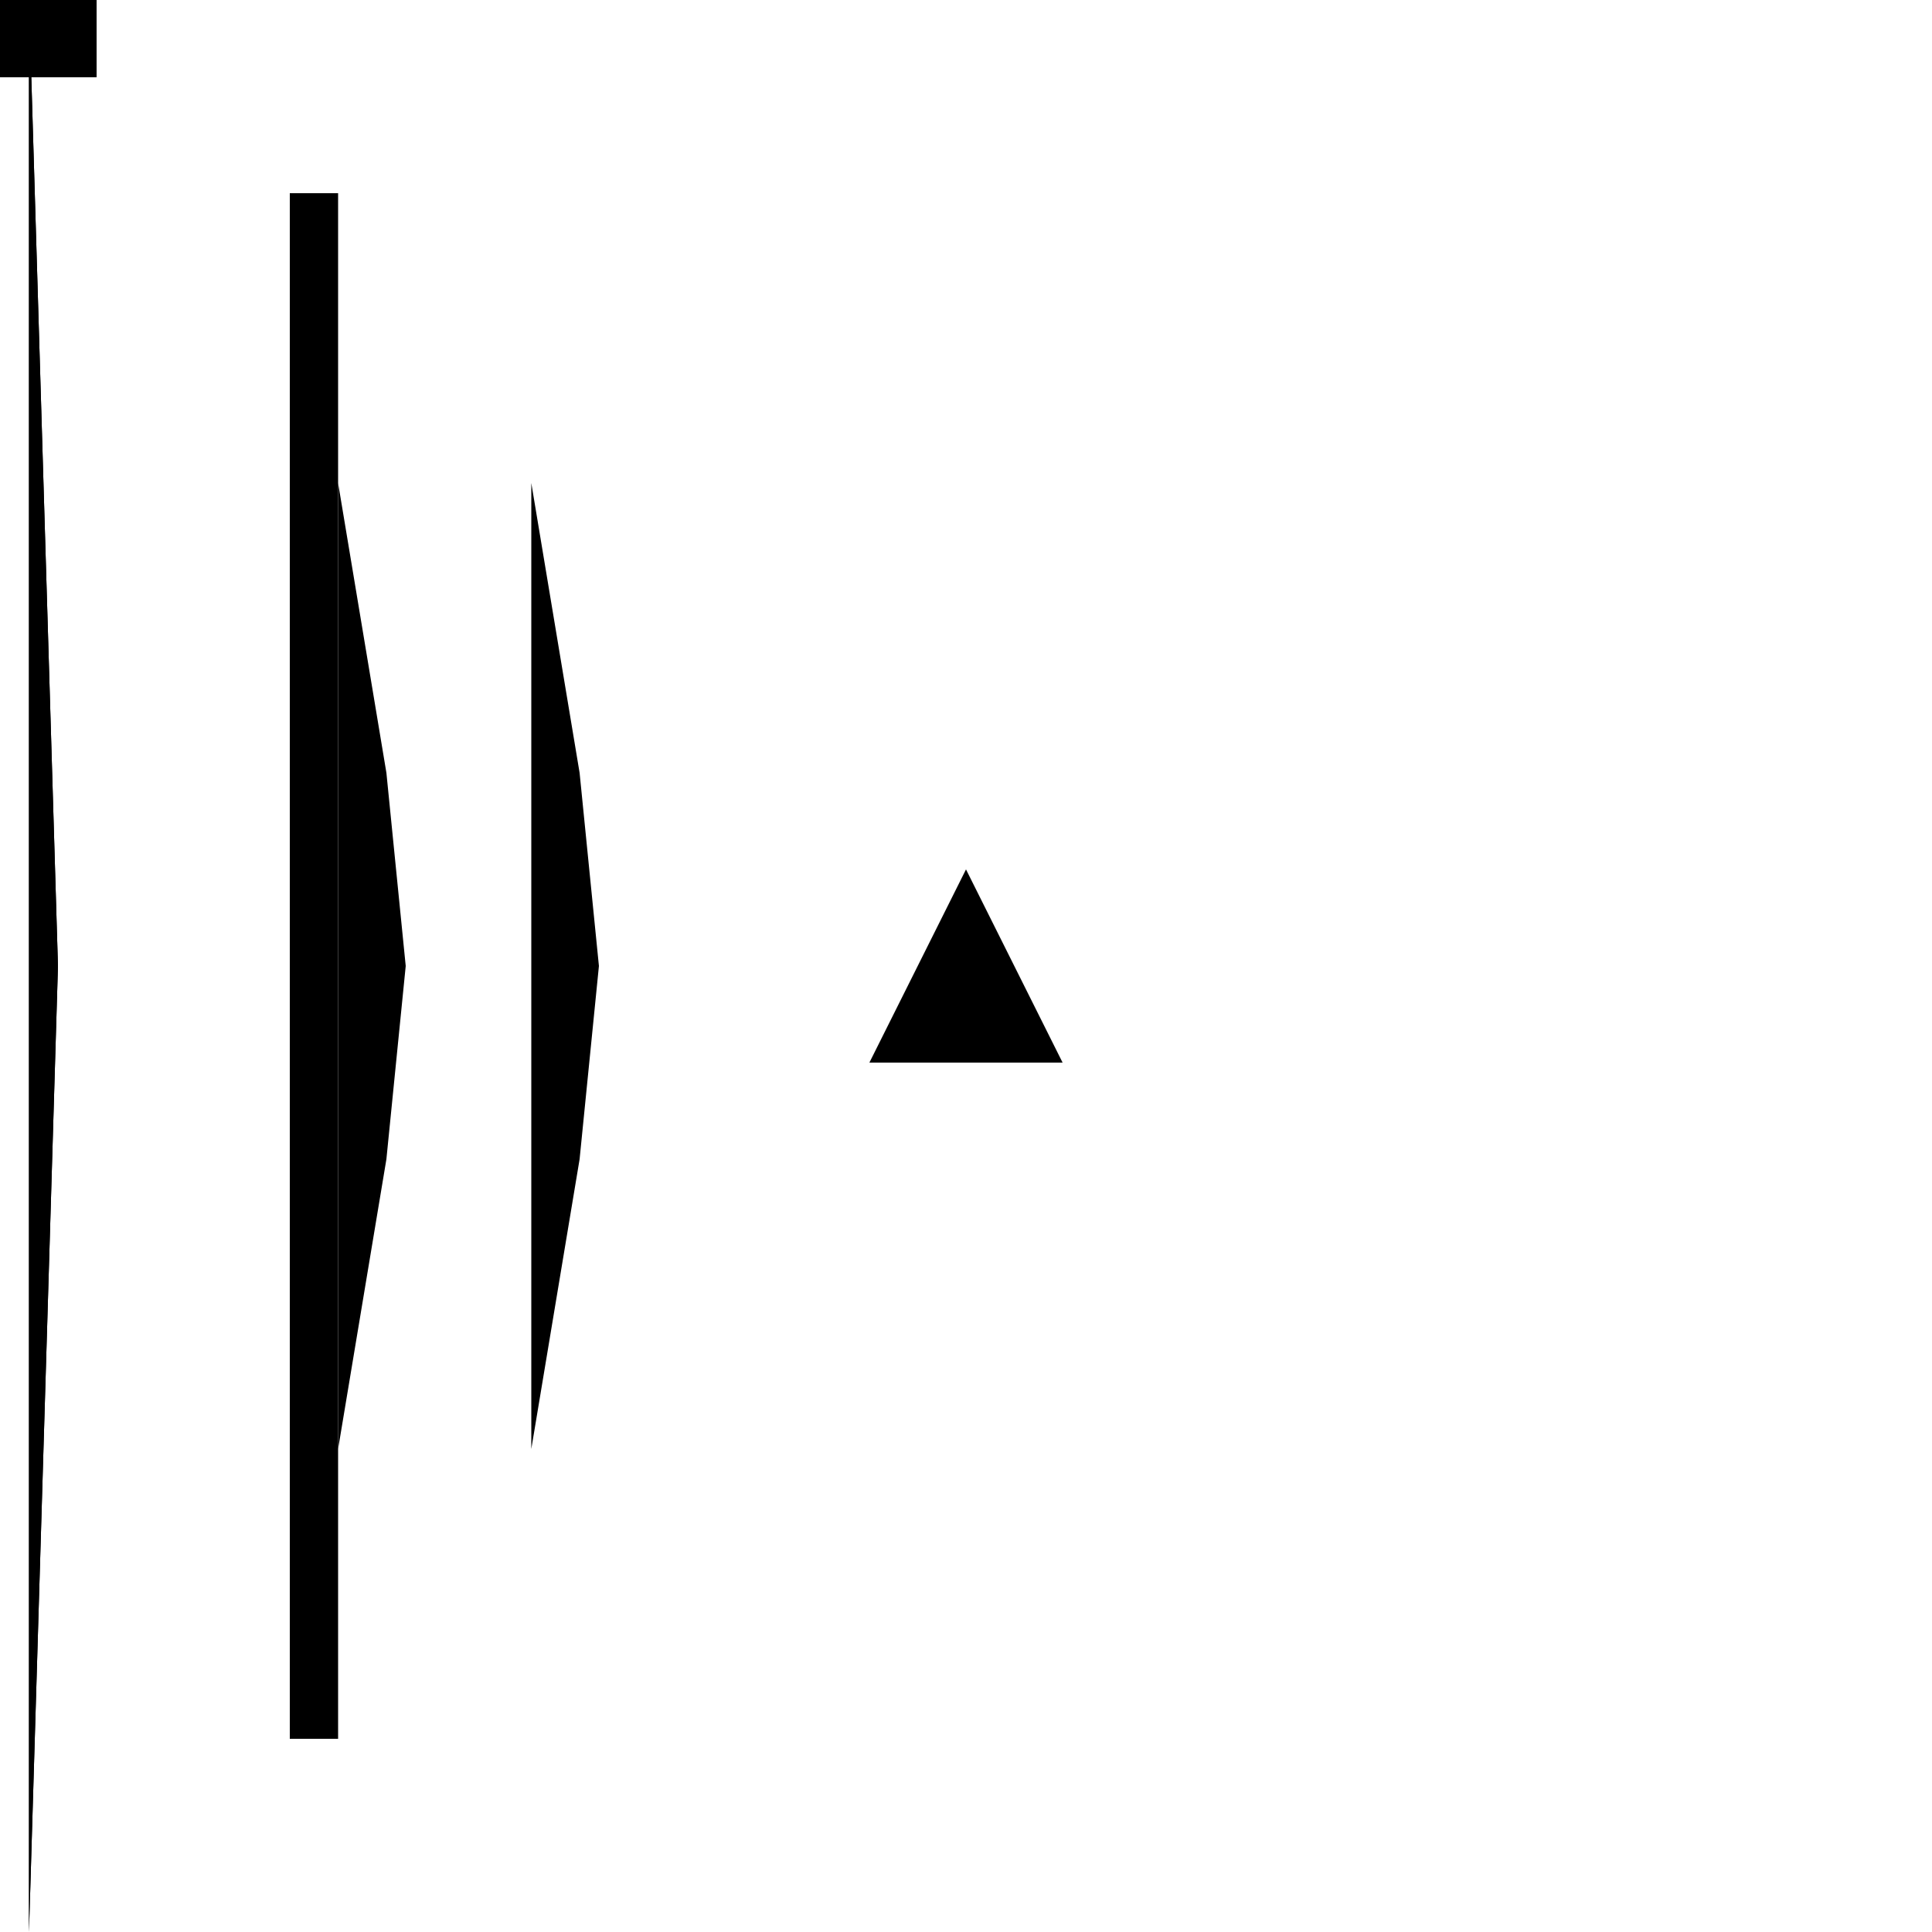
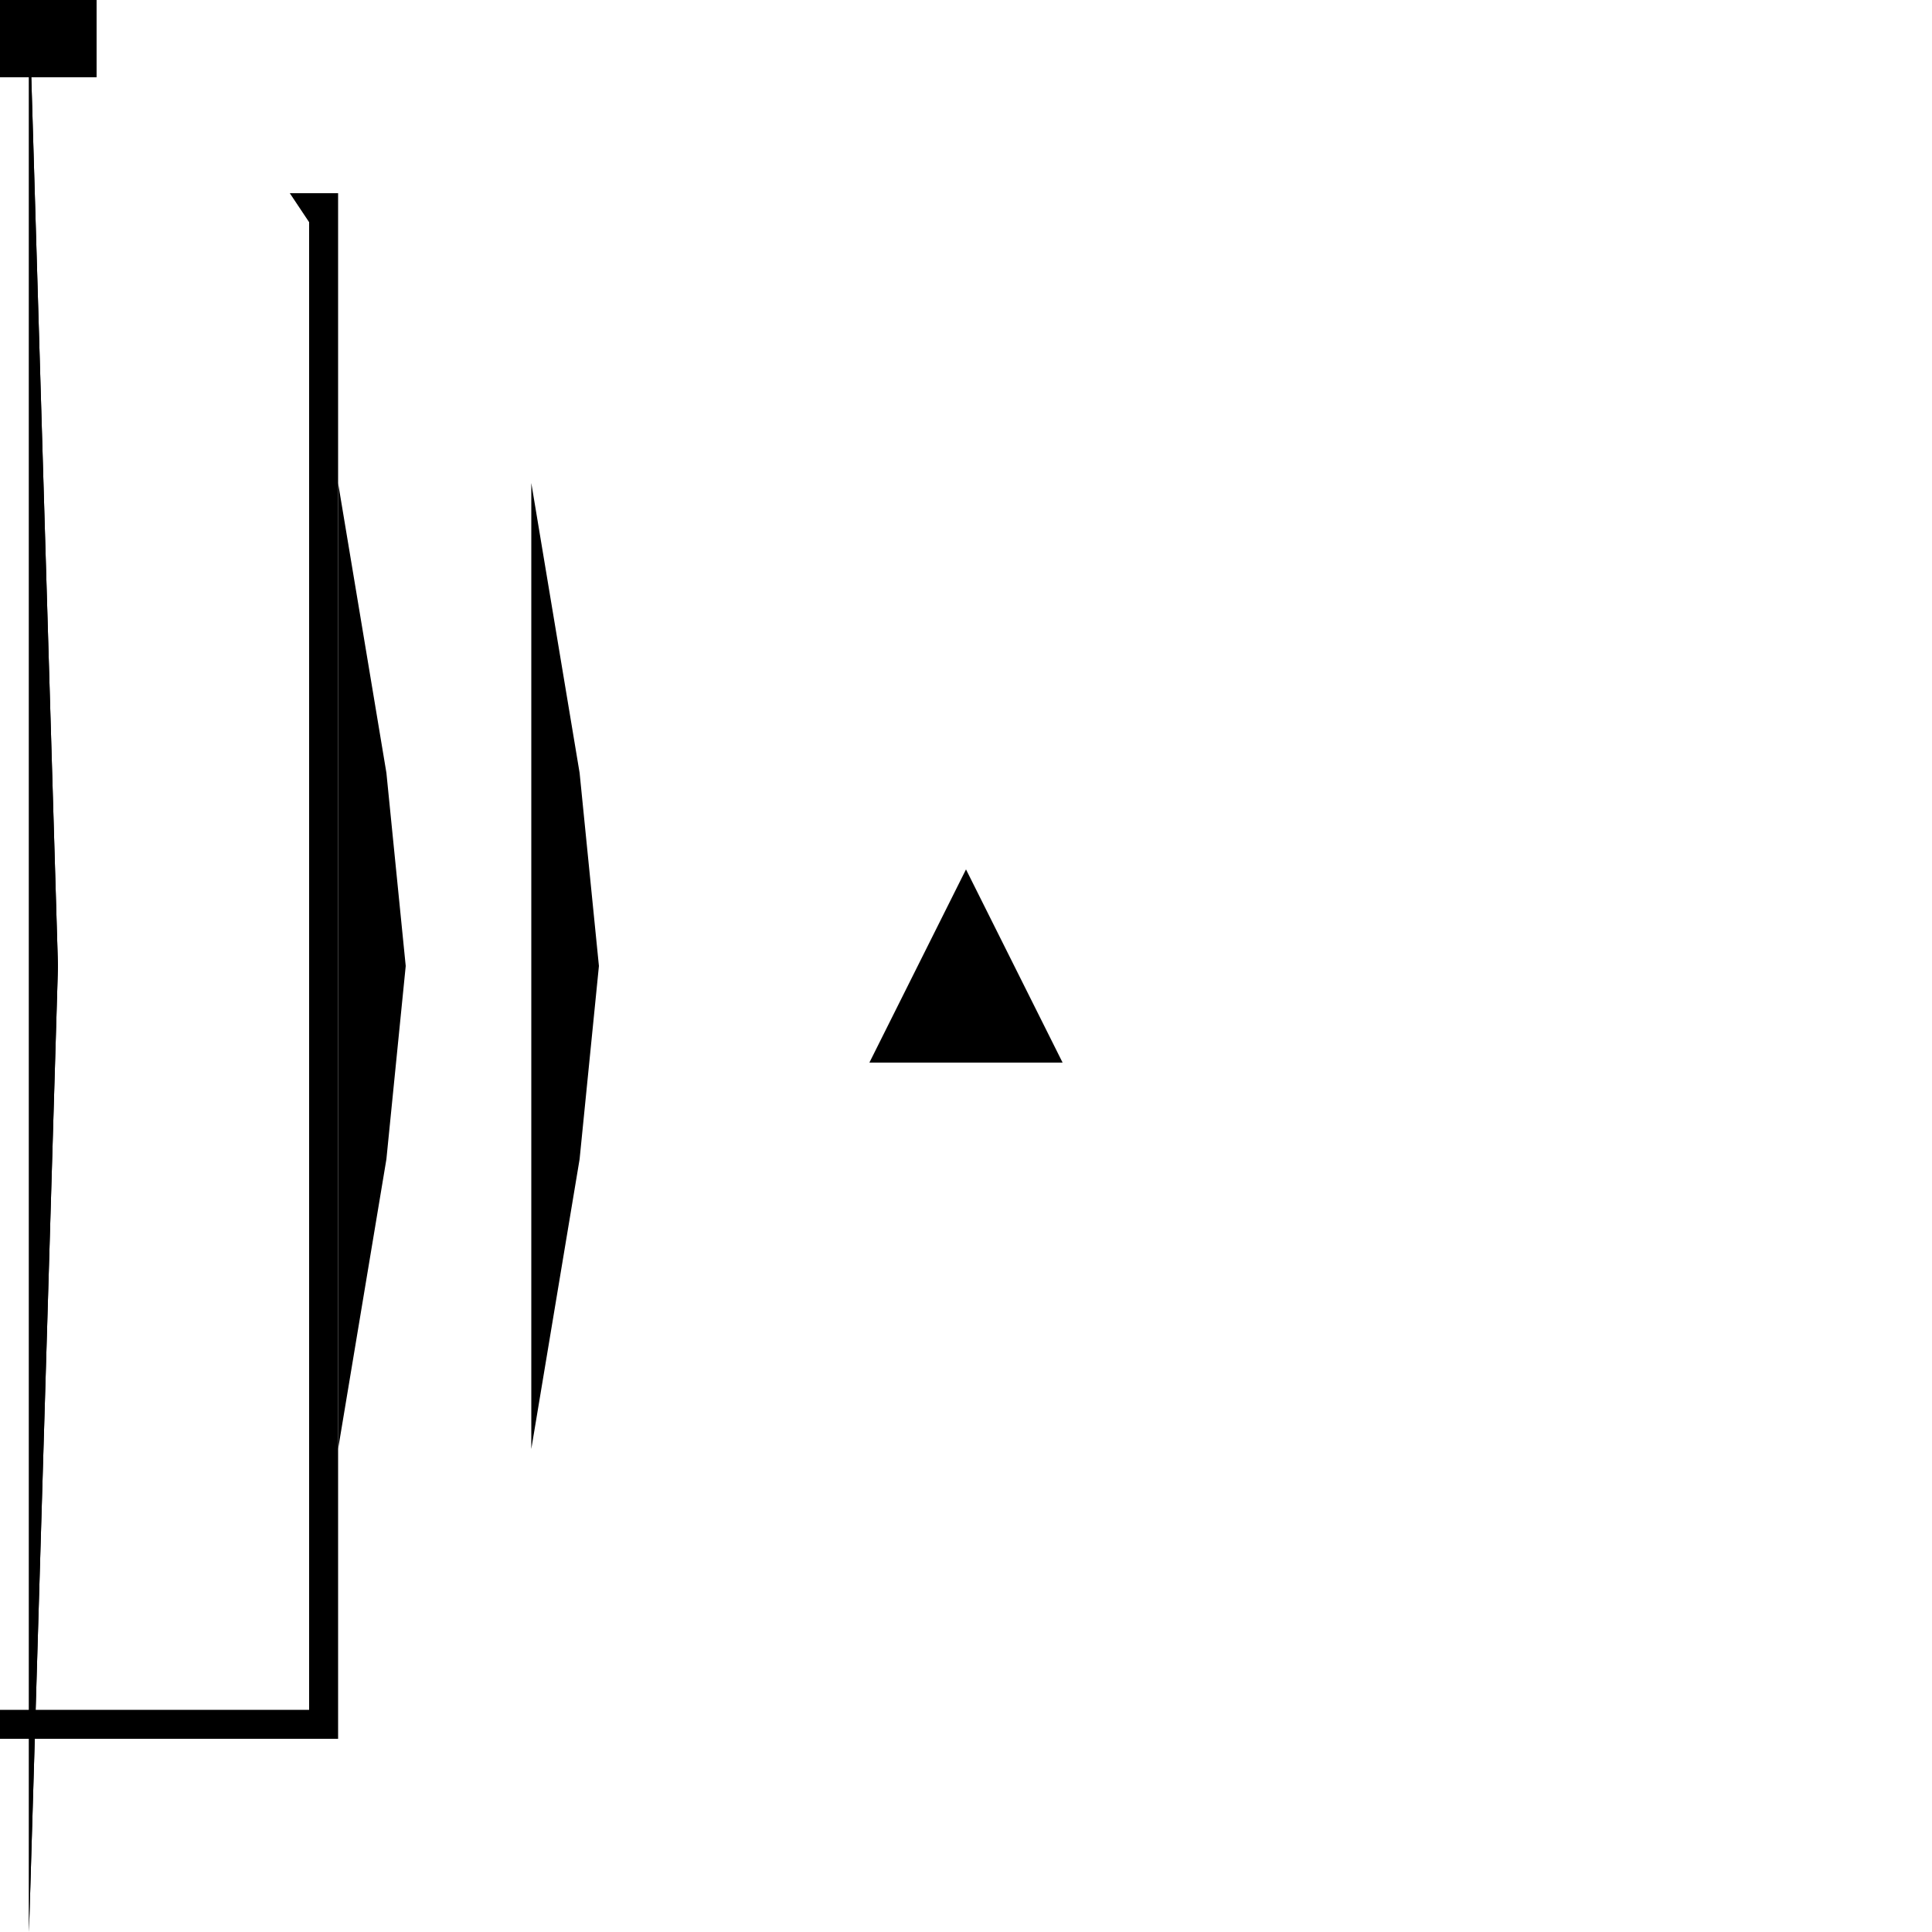
<svg xmlns="http://www.w3.org/2000/svg" xmlns:ns1="http://sodipodi.sourceforge.net/DTD/sodipodi-0.0.dtd" width="200mm" height="200mm" viewBox="0 0 200 200">
  <ns1:namedview />
  <g>
-     <path d="M 30,20 L 35,20 L 35,180 L 30,180" />
-     <path d="M 30,23 L 32,23 L 32,180 L 30,180" />
+     <path d="M 35,20 L 35,180 L 30,180 L 0,180 L 0,177 L 32,177 L 32,23 L 30,20 Z" />
  </g>
  <g>
    <path d="M 35,50 L 40,80 L 42,100 L 40,120 L 35,150" />
    <path d="M 55,50 L 60,80 L 62,100 L 60,120 L 55,150" />
  </g>
  <g>
    <path d="M 3,0 L 6,100 L 3,200" />
    <path d="M 3,0 L 6,100 L 3,200" />
  </g>
  <g>
    <path d="M 0,0 L 10,0 L 10,8 L 0,8 Z" />
  </g>
  <g>
    <path d="M 100,90 L 110,110 L 90,110 Z" />
  </g>
</svg>
